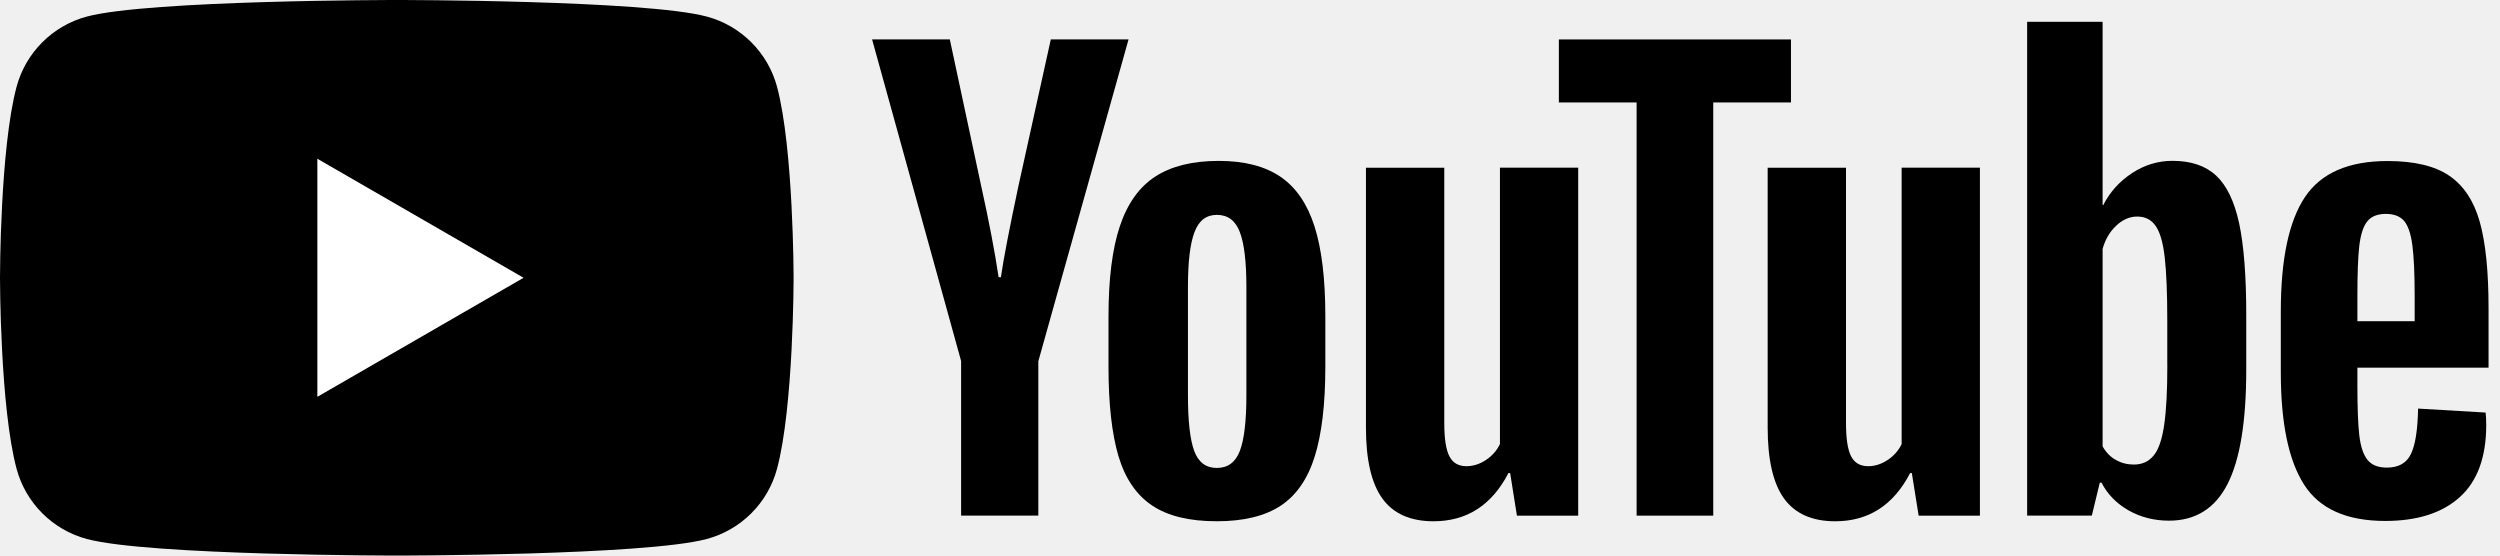
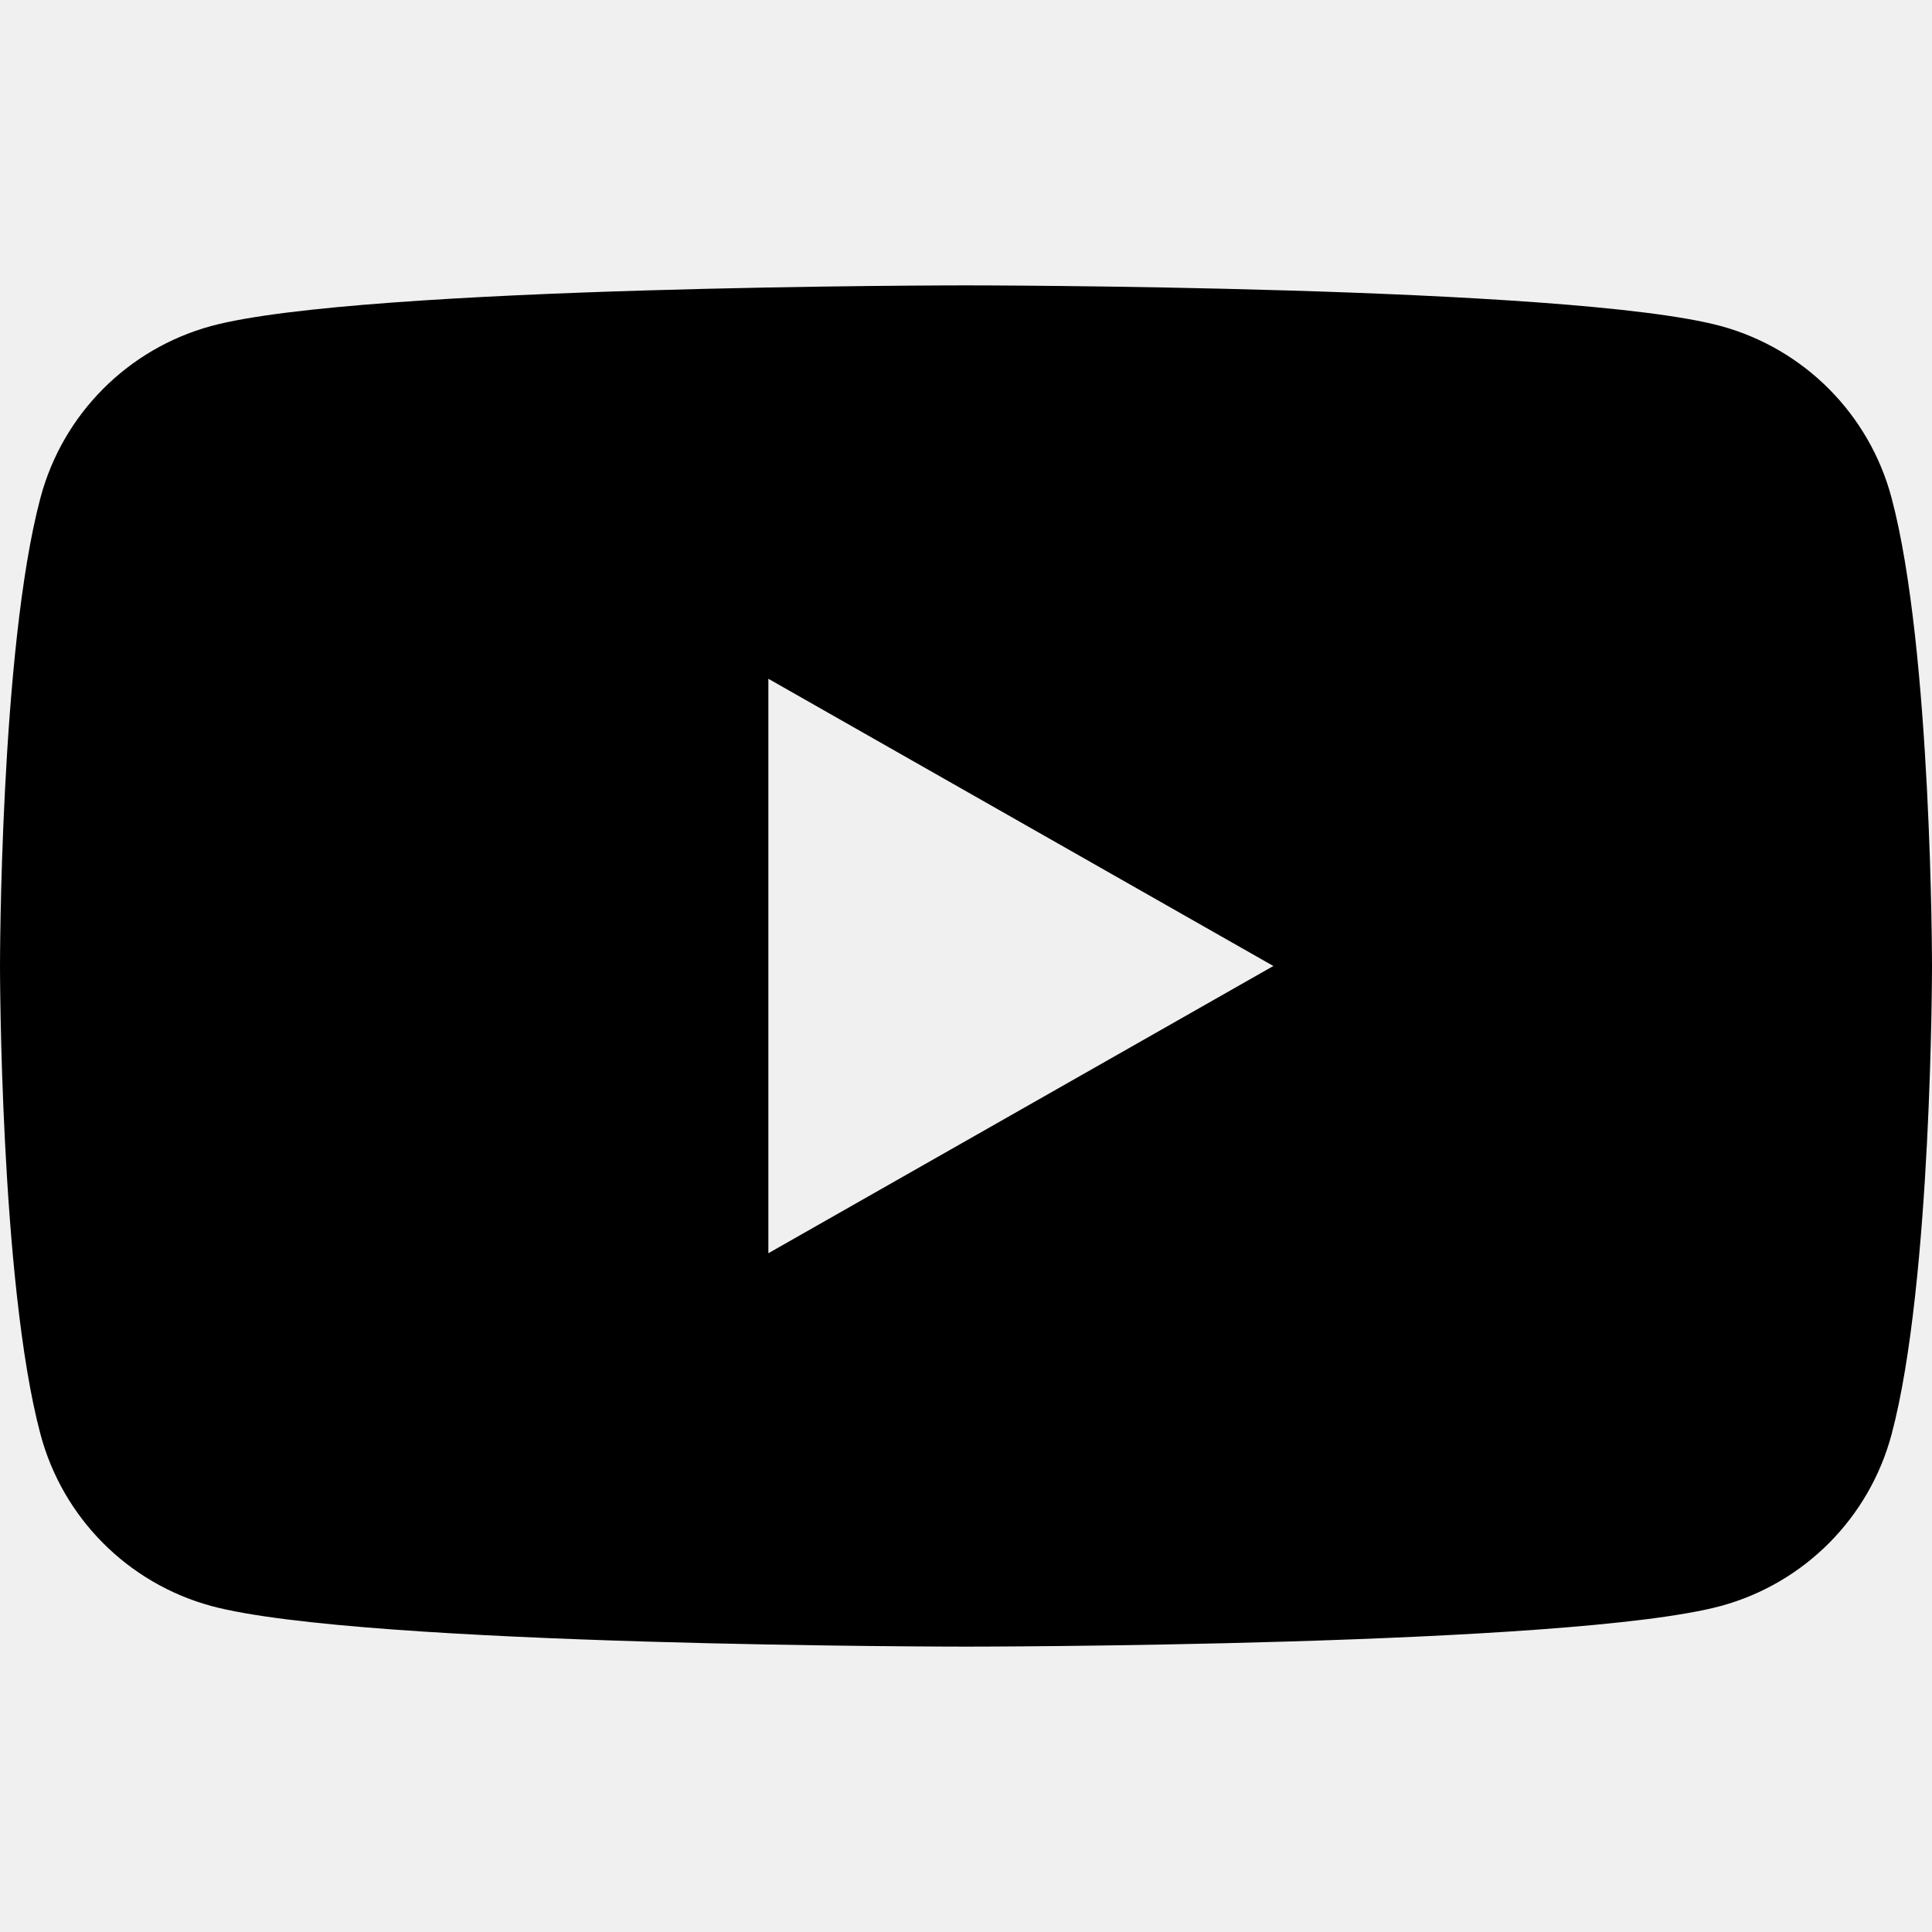
- <svg xmlns="http://www.w3.org/2000/svg" viewBox="0 0 90 20" fill="currentColor">
-   <path d="M27.973 3.123C27.643 1.893 26.677 0.927 25.447 0.597C23.22 0 14.285 0 14.285 0C14.285 0 5.35 0 3.123 0.597C1.893 0.927 0.927 1.893 0.597 3.123C0 5.35 0 10 0 10C0 10 0 14.65 0.597 16.877C0.927 18.107 1.893 19.073 3.123 19.403C5.35 20 14.285 20 14.285 20C14.285 20 23.22 20 25.447 19.403C26.677 19.073 27.643 18.107 27.973 16.877C28.57 14.65 28.57 10 28.57 10C28.57 10 28.568 5.35 27.973 3.123Z" />
-   <path d="M11.425 14.285L18.848 10L11.425 5.715V14.285Z" fill="white" />
-   <path d="M34.602 13.004L31.395 1.418H34.193L35.317 6.67C35.604 7.964 35.814 9.067 35.95 9.979H36.032C36.126 9.325 36.338 8.229 36.665 6.689L37.829 1.418H40.628L37.38 13.004V18.561H34.6V13.004H34.602Z" />
-   <path d="M41.47 18.194C40.905 17.813 40.503 17.22 40.263 16.416C40.026 15.611 39.906 14.544 39.906 13.208V11.39C39.906 10.042 40.042 8.958 40.315 8.142C40.588 7.326 41.014 6.729 41.592 6.355C42.171 5.981 42.93 5.792 43.871 5.792C44.798 5.792 45.538 5.983 46.098 6.364C46.656 6.745 47.065 7.342 47.323 8.151C47.582 8.963 47.712 10.042 47.712 11.39V13.208C47.712 14.544 47.584 15.616 47.333 16.425C47.081 17.236 46.672 17.829 46.108 18.203C45.543 18.577 44.776 18.765 43.81 18.765C42.813 18.767 42.034 18.575 41.47 18.194ZM44.635 16.232C44.791 15.823 44.87 15.158 44.87 14.231V10.329C44.87 9.431 44.793 8.772 44.635 8.358C44.478 7.942 44.203 7.735 43.807 7.735C43.426 7.735 43.156 7.942 43.001 8.358C42.843 8.775 42.766 9.431 42.766 10.329V14.231C42.766 15.158 42.841 15.825 42.991 16.232C43.142 16.642 43.412 16.846 43.807 16.846C44.203 16.846 44.478 16.642 44.635 16.232Z" />
-   <path d="M56.815 18.563H54.609L54.365 17.03H54.304C53.704 18.187 52.806 18.766 51.606 18.766C50.776 18.766 50.162 18.493 49.767 17.95C49.372 17.404 49.174 16.553 49.174 15.396V6.038H51.994V15.231C51.994 15.791 52.055 16.188 52.178 16.426C52.3 16.663 52.505 16.783 52.791 16.783C53.036 16.783 53.271 16.708 53.497 16.557C53.723 16.407 53.887 16.216 53.998 15.986V6.035H56.815V18.563Z" />
-   <path d="M64.475 3.688H61.677V18.563H58.918V3.688H56.119V1.42H64.475V3.688Z" />
-   <path d="M71.277 18.563H69.071L68.826 17.03H68.765C68.165 18.187 67.267 18.766 66.067 18.766C65.237 18.766 64.624 18.493 64.228 17.95C63.833 17.404 63.636 16.553 63.636 15.396V6.038H66.456V15.231C66.456 15.791 66.517 16.188 66.639 16.426C66.761 16.663 66.966 16.783 67.253 16.783C67.497 16.783 67.733 16.708 67.958 16.557C68.184 16.407 68.349 16.216 68.459 15.986V6.035H71.277V18.563Z" />
-   <path d="M80.609 8.039C80.437 7.248 80.162 6.677 79.781 6.322C79.4 5.967 78.876 5.79 78.208 5.79C77.69 5.79 77.206 5.936 76.757 6.23C76.308 6.524 75.959 6.907 75.715 7.385H75.694V0.786H72.977V18.561H75.306L75.593 17.375H75.654C75.872 17.799 76.199 18.13 76.634 18.377C77.07 18.622 77.554 18.744 78.085 18.744C79.038 18.744 79.741 18.305 80.19 17.427C80.64 16.548 80.865 15.177 80.865 13.309V11.327C80.865 9.927 80.778 8.829 80.609 8.039ZM78.024 13.149C78.024 14.062 77.987 14.777 77.911 15.294C77.836 15.812 77.712 16.181 77.533 16.397C77.356 16.616 77.117 16.724 76.818 16.724C76.585 16.724 76.371 16.67 76.173 16.559C75.976 16.451 75.816 16.287 75.694 16.07V8.961C75.788 8.62 75.952 8.342 76.185 8.123C76.416 7.905 76.67 7.796 76.94 7.796C77.227 7.796 77.448 7.909 77.603 8.133C77.761 8.359 77.869 8.735 77.93 9.266C77.991 9.798 78.022 10.553 78.022 11.534V13.149H78.024Z" />
-   <path d="M84.866 13.871C84.866 14.675 84.889 15.278 84.936 15.68C84.983 16.082 85.082 16.374 85.233 16.559C85.383 16.743 85.614 16.834 85.926 16.834C86.347 16.834 86.639 16.67 86.794 16.343C86.952 16.016 87.037 15.47 87.051 14.709L89.482 14.852C89.496 14.96 89.504 15.111 89.504 15.301C89.504 16.458 89.186 17.324 88.553 17.895C87.921 18.467 87.025 18.754 85.868 18.754C84.478 18.754 83.504 18.319 82.947 17.446C82.387 16.573 82.109 15.226 82.109 13.401V11.214C82.109 9.335 82.399 7.961 82.977 7.096C83.556 6.23 84.546 5.797 85.95 5.797C86.916 5.797 87.66 5.974 88.177 6.329C88.695 6.684 89.059 7.234 89.271 7.985C89.482 8.735 89.588 9.77 89.588 11.091V13.236H84.866V13.871ZM85.223 7.968C85.08 8.144 84.986 8.434 84.936 8.836C84.889 9.238 84.866 9.847 84.866 10.666V11.564H86.928V10.666C86.928 9.861 86.9 9.252 86.846 8.836C86.792 8.42 86.693 8.128 86.55 7.956C86.406 7.787 86.185 7.7 85.886 7.7C85.585 7.702 85.364 7.792 85.223 7.968Z" />
+ <svg xmlns="http://www.w3.org/2000/svg" viewBox="0 0 24 24" fill="currentColor">
+   <path d="M23.498 6.186a3.016 3.016 0 0 0-2.122-2.136C19.505 3.545 12 3.545 12 3.545s-7.505 0-9.377.505A3.017 3.017 0 0 0 .502 6.186C0 8.07 0 12 0 12s0 3.93.502 5.814a3.016 3.016 0 0 0 2.122 2.136c1.871.505 9.376.505 9.376.505s7.505 0 9.377-.505a3.015 3.015 0 0 0 2.122-2.136C24 15.93 24 12 24 12s0-3.93-.502-5.814zM9.545 15.568V8.432L15.818 12l-6.273 3.568z" />
</svg>
